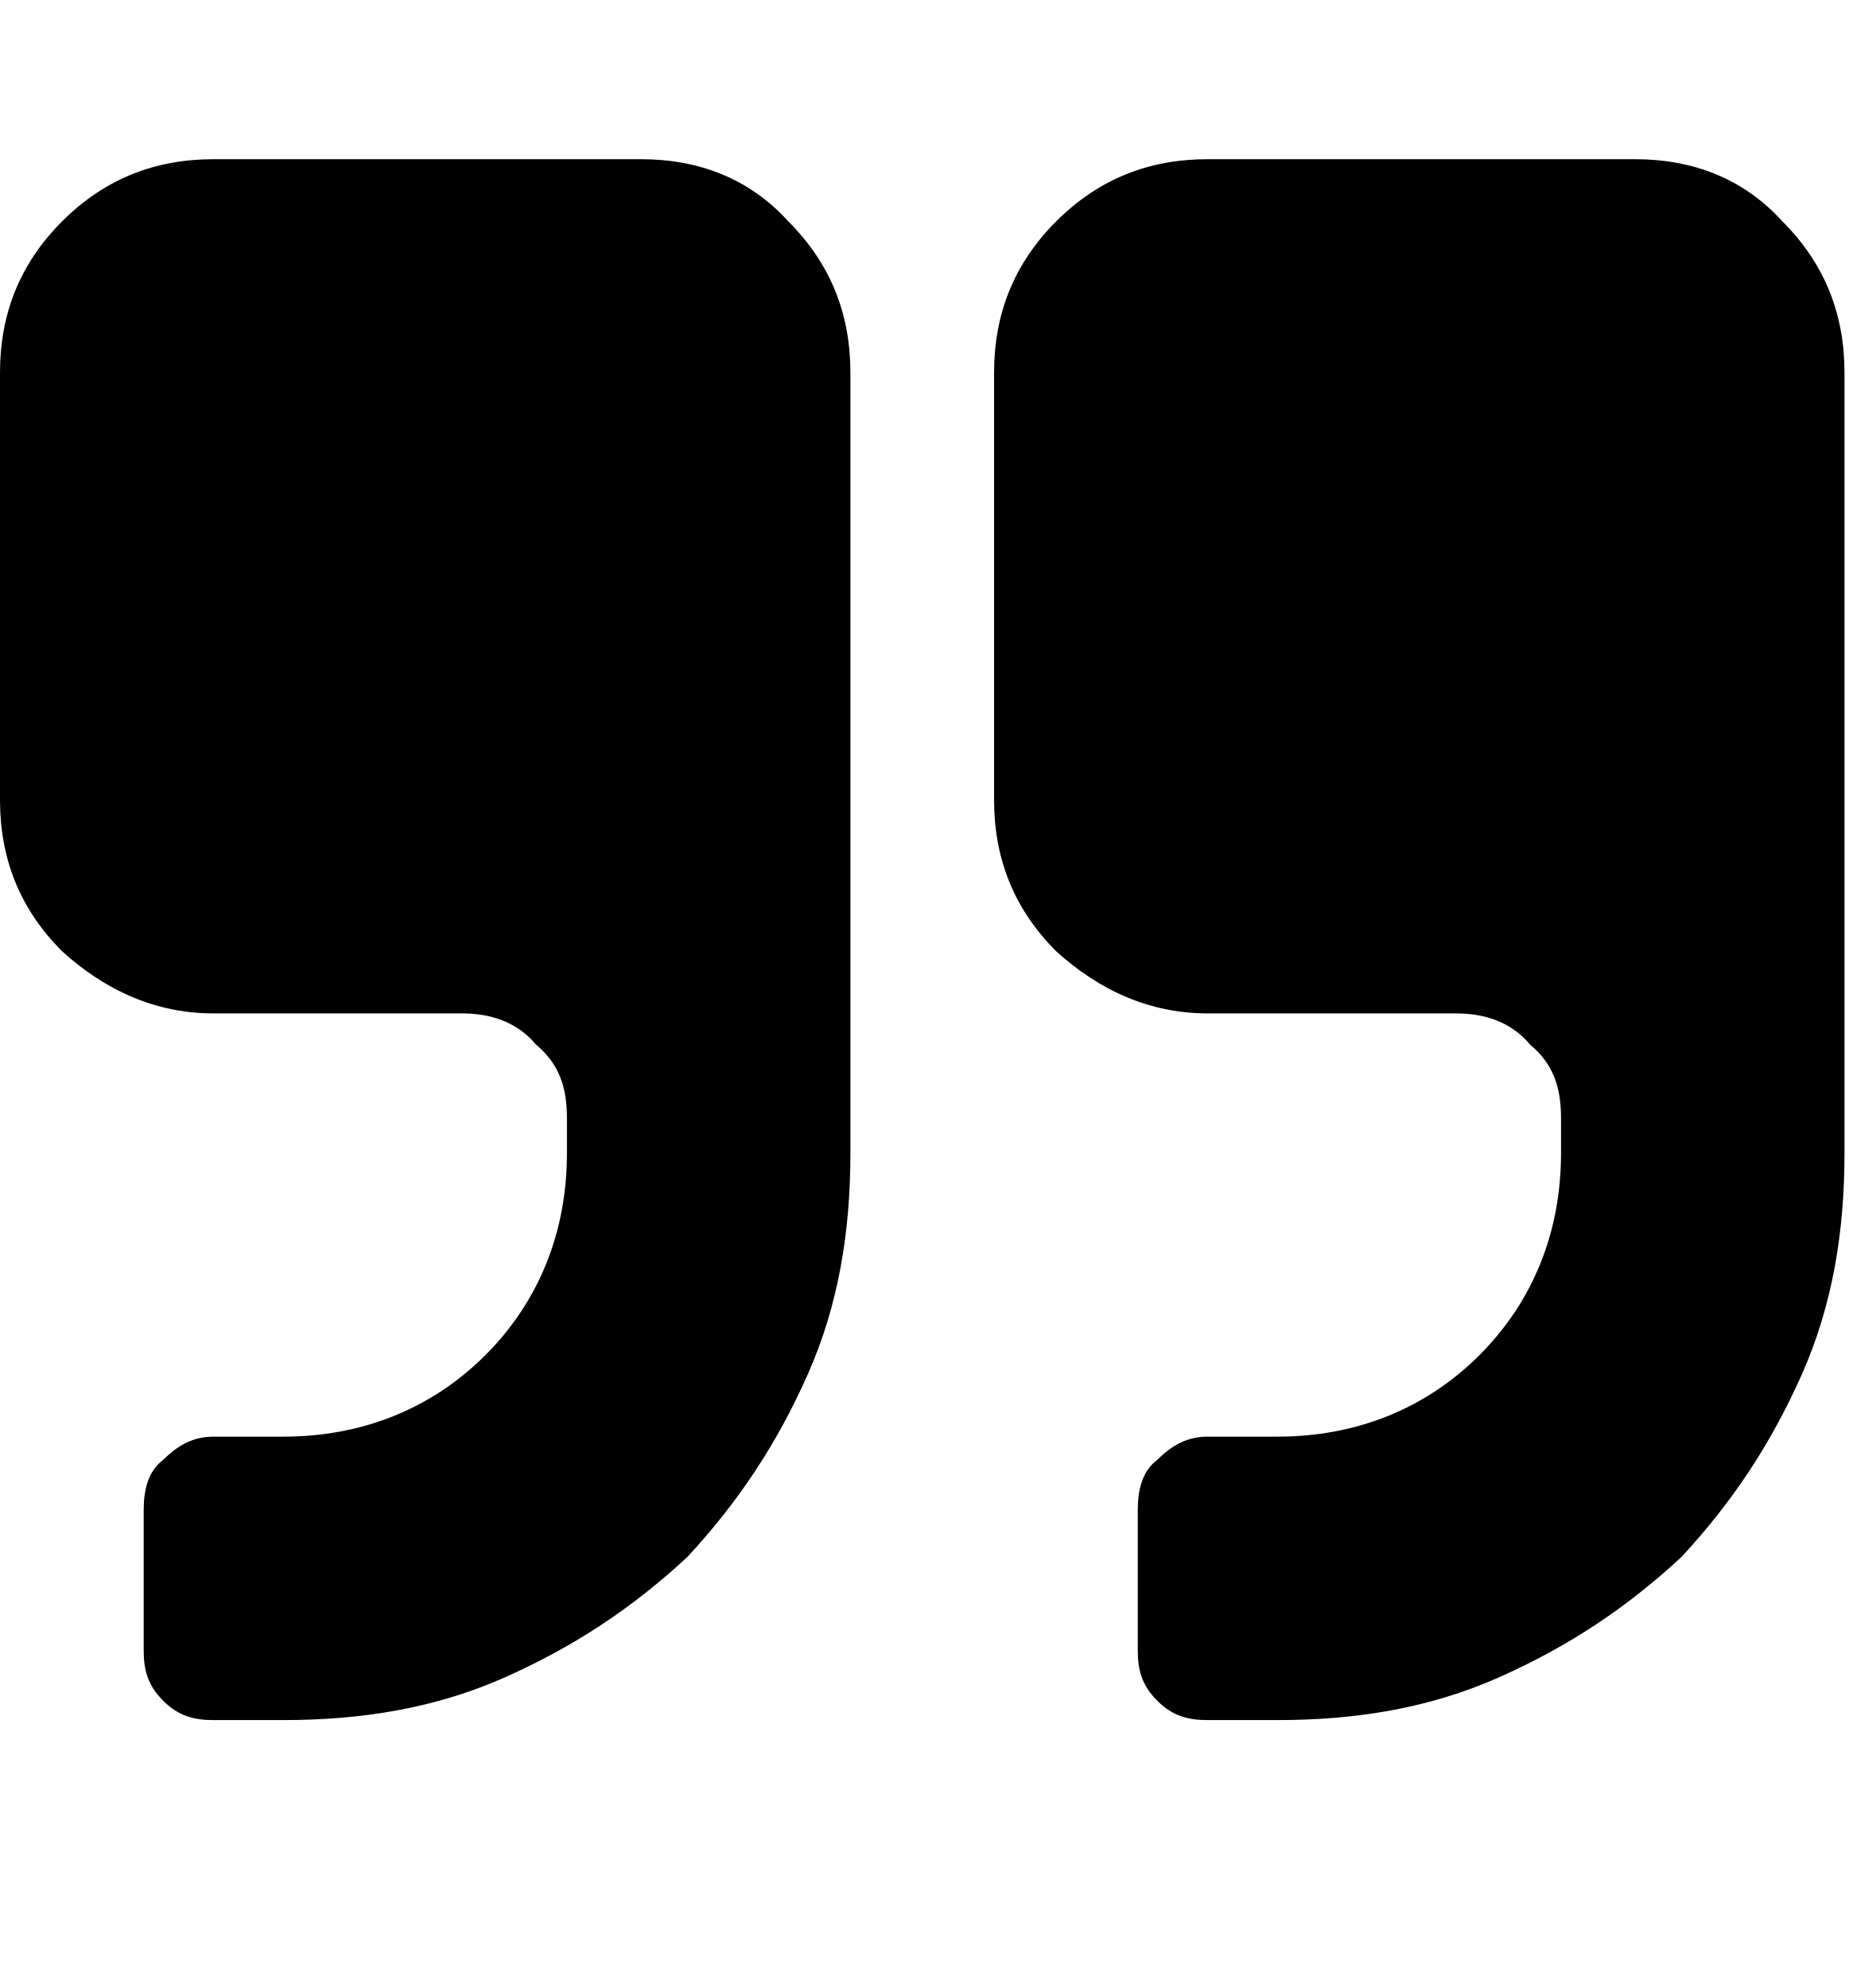
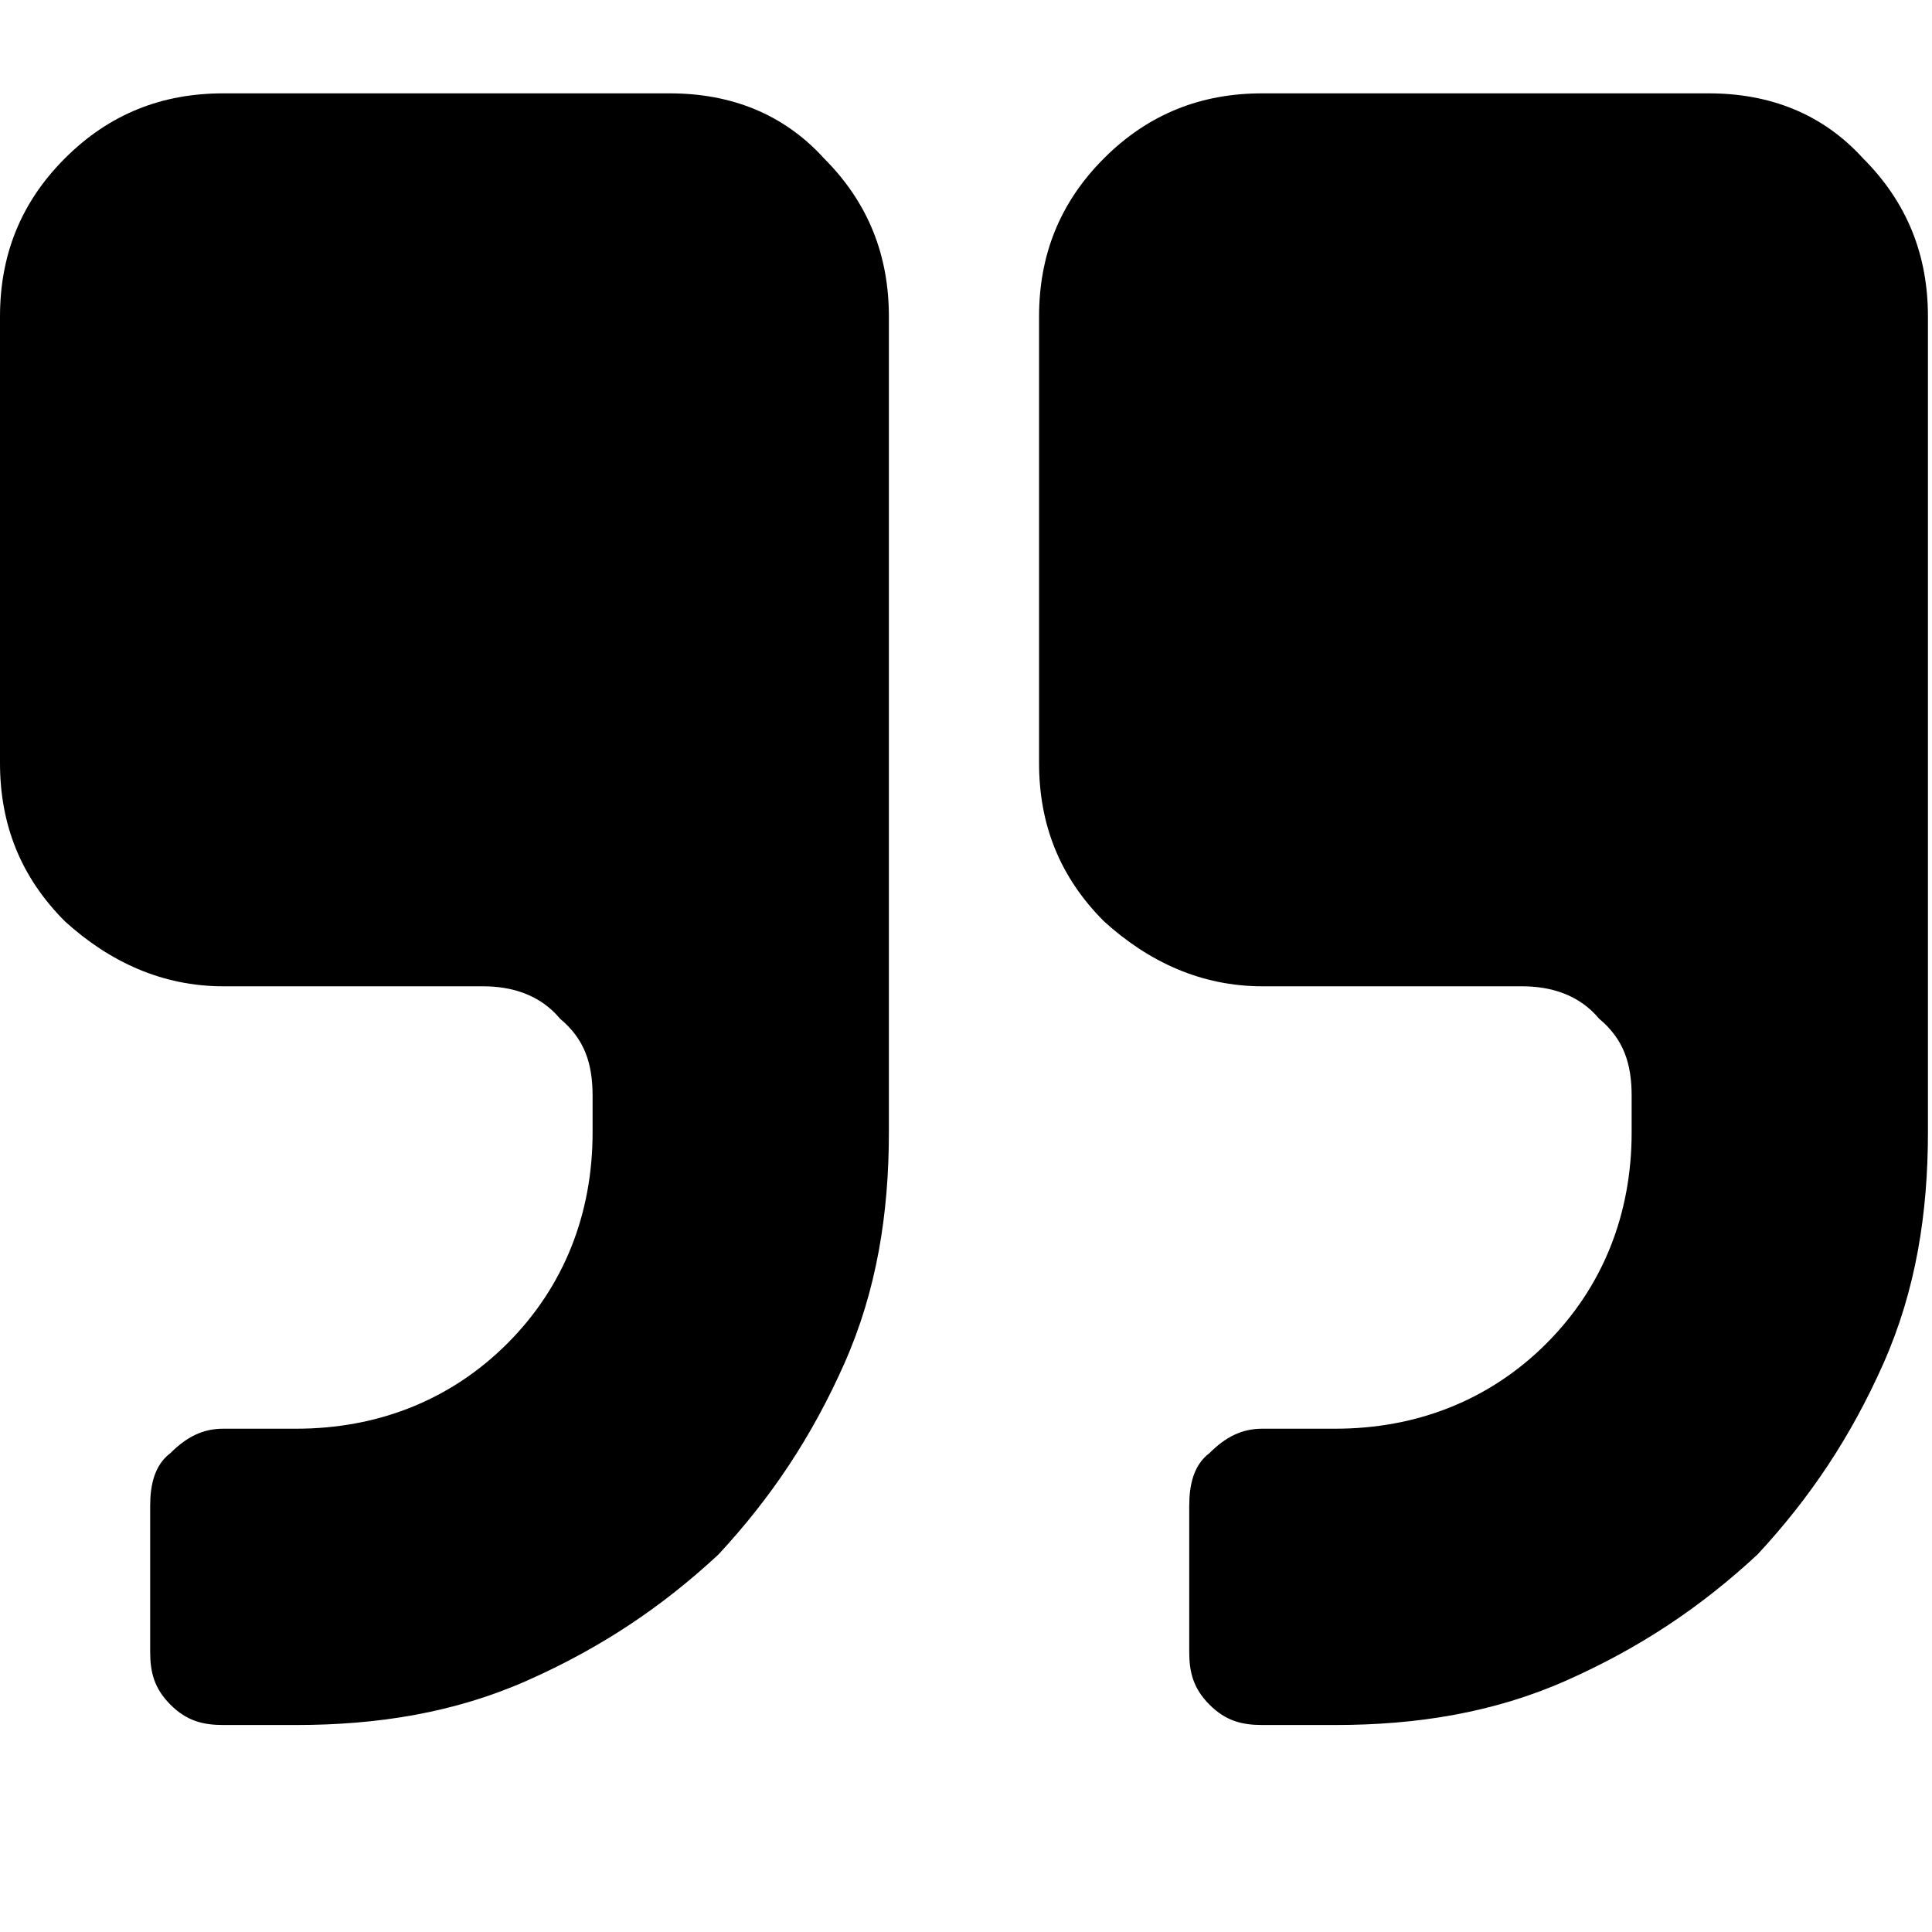
- <svg xmlns="http://www.w3.org/2000/svg" viewBox="0 0 952 1024">
-   <path d="M0 412c0 30 10 56 32 78 22 20 48 32 78 32h128c14 0 28 4 38 16 12 10 16 22 16 38v18c0 40-14 76-42 104s-64 42-104 42h-36c-10 0-18 4-26 12-8 6-10 16-10 26v72c0 10 2 18 10 26s16 10 26 10h36c40 0 78-6 114-22s66-36 94-62c26-28 46-58 62-94s22-74 22-114v-402c0-30-10-56-32-78-20-22-46-32-76-32h-220c-30 0-56 10-78 32s-32 48-32 78v220zM512 412c0 30 10 56 32 78 22 20 48 32 78 32h128c14 0 28 4 38 16 12 10 16 22 16 38v18c0 40-14 76-42 104s-64 42-104 42h-36c-10 0-18 4-26 12-8 6-10 16-10 26v72c0 10 2 18 10 26s16 10 26 10h36c40 0 78-6 114-22s66-36 94-62c26-28 46-58 62-94s22-74 22-114v-402c0-30-10-56-32-78-20-22-46-32-76-32h-220c-30 0-56 10-78 32s-32 48-32 78v220z" />
+ <svg xmlns="http://www.w3.org/2000/svg" viewBox="0 0 952 952">
+   <path d="M0 376c0 30 10 56 32 78 22 20 48 32 78 32h128c14 0 28 4 38 16 12 10 16 22 16 38v18c0 40-14 76-42 104s-64 42-104 42h-36c-10 0-18 4-26 12-8 6-10 16-10 26v72c0 10 2 18 10 26s16 10 26 10h36c40 0 78-6 114-22s66-36 94-62c26-28 46-58 62-94s22-74 22-114V156c0-30-10-56-32-78-20-22-46-32-76-32H110c-30 0-56 10-78 32S0 126 0 156v220zm512 0c0 30 10 56 32 78 22 20 48 32 78 32h128c14 0 28 4 38 16 12 10 16 22 16 38v18c0 40-14 76-42 104s-64 42-104 42h-36c-10 0-18 4-26 12-8 6-10 16-10 26v72c0 10 2 18 10 26s16 10 26 10h36c40 0 78-6 114-22s66-36 94-62c26-28 46-58 62-94s22-74 22-114V156c0-30-10-56-32-78-20-22-46-32-76-32H622c-30 0-56 10-78 32s-32 48-32 78v220z" />
</svg>
